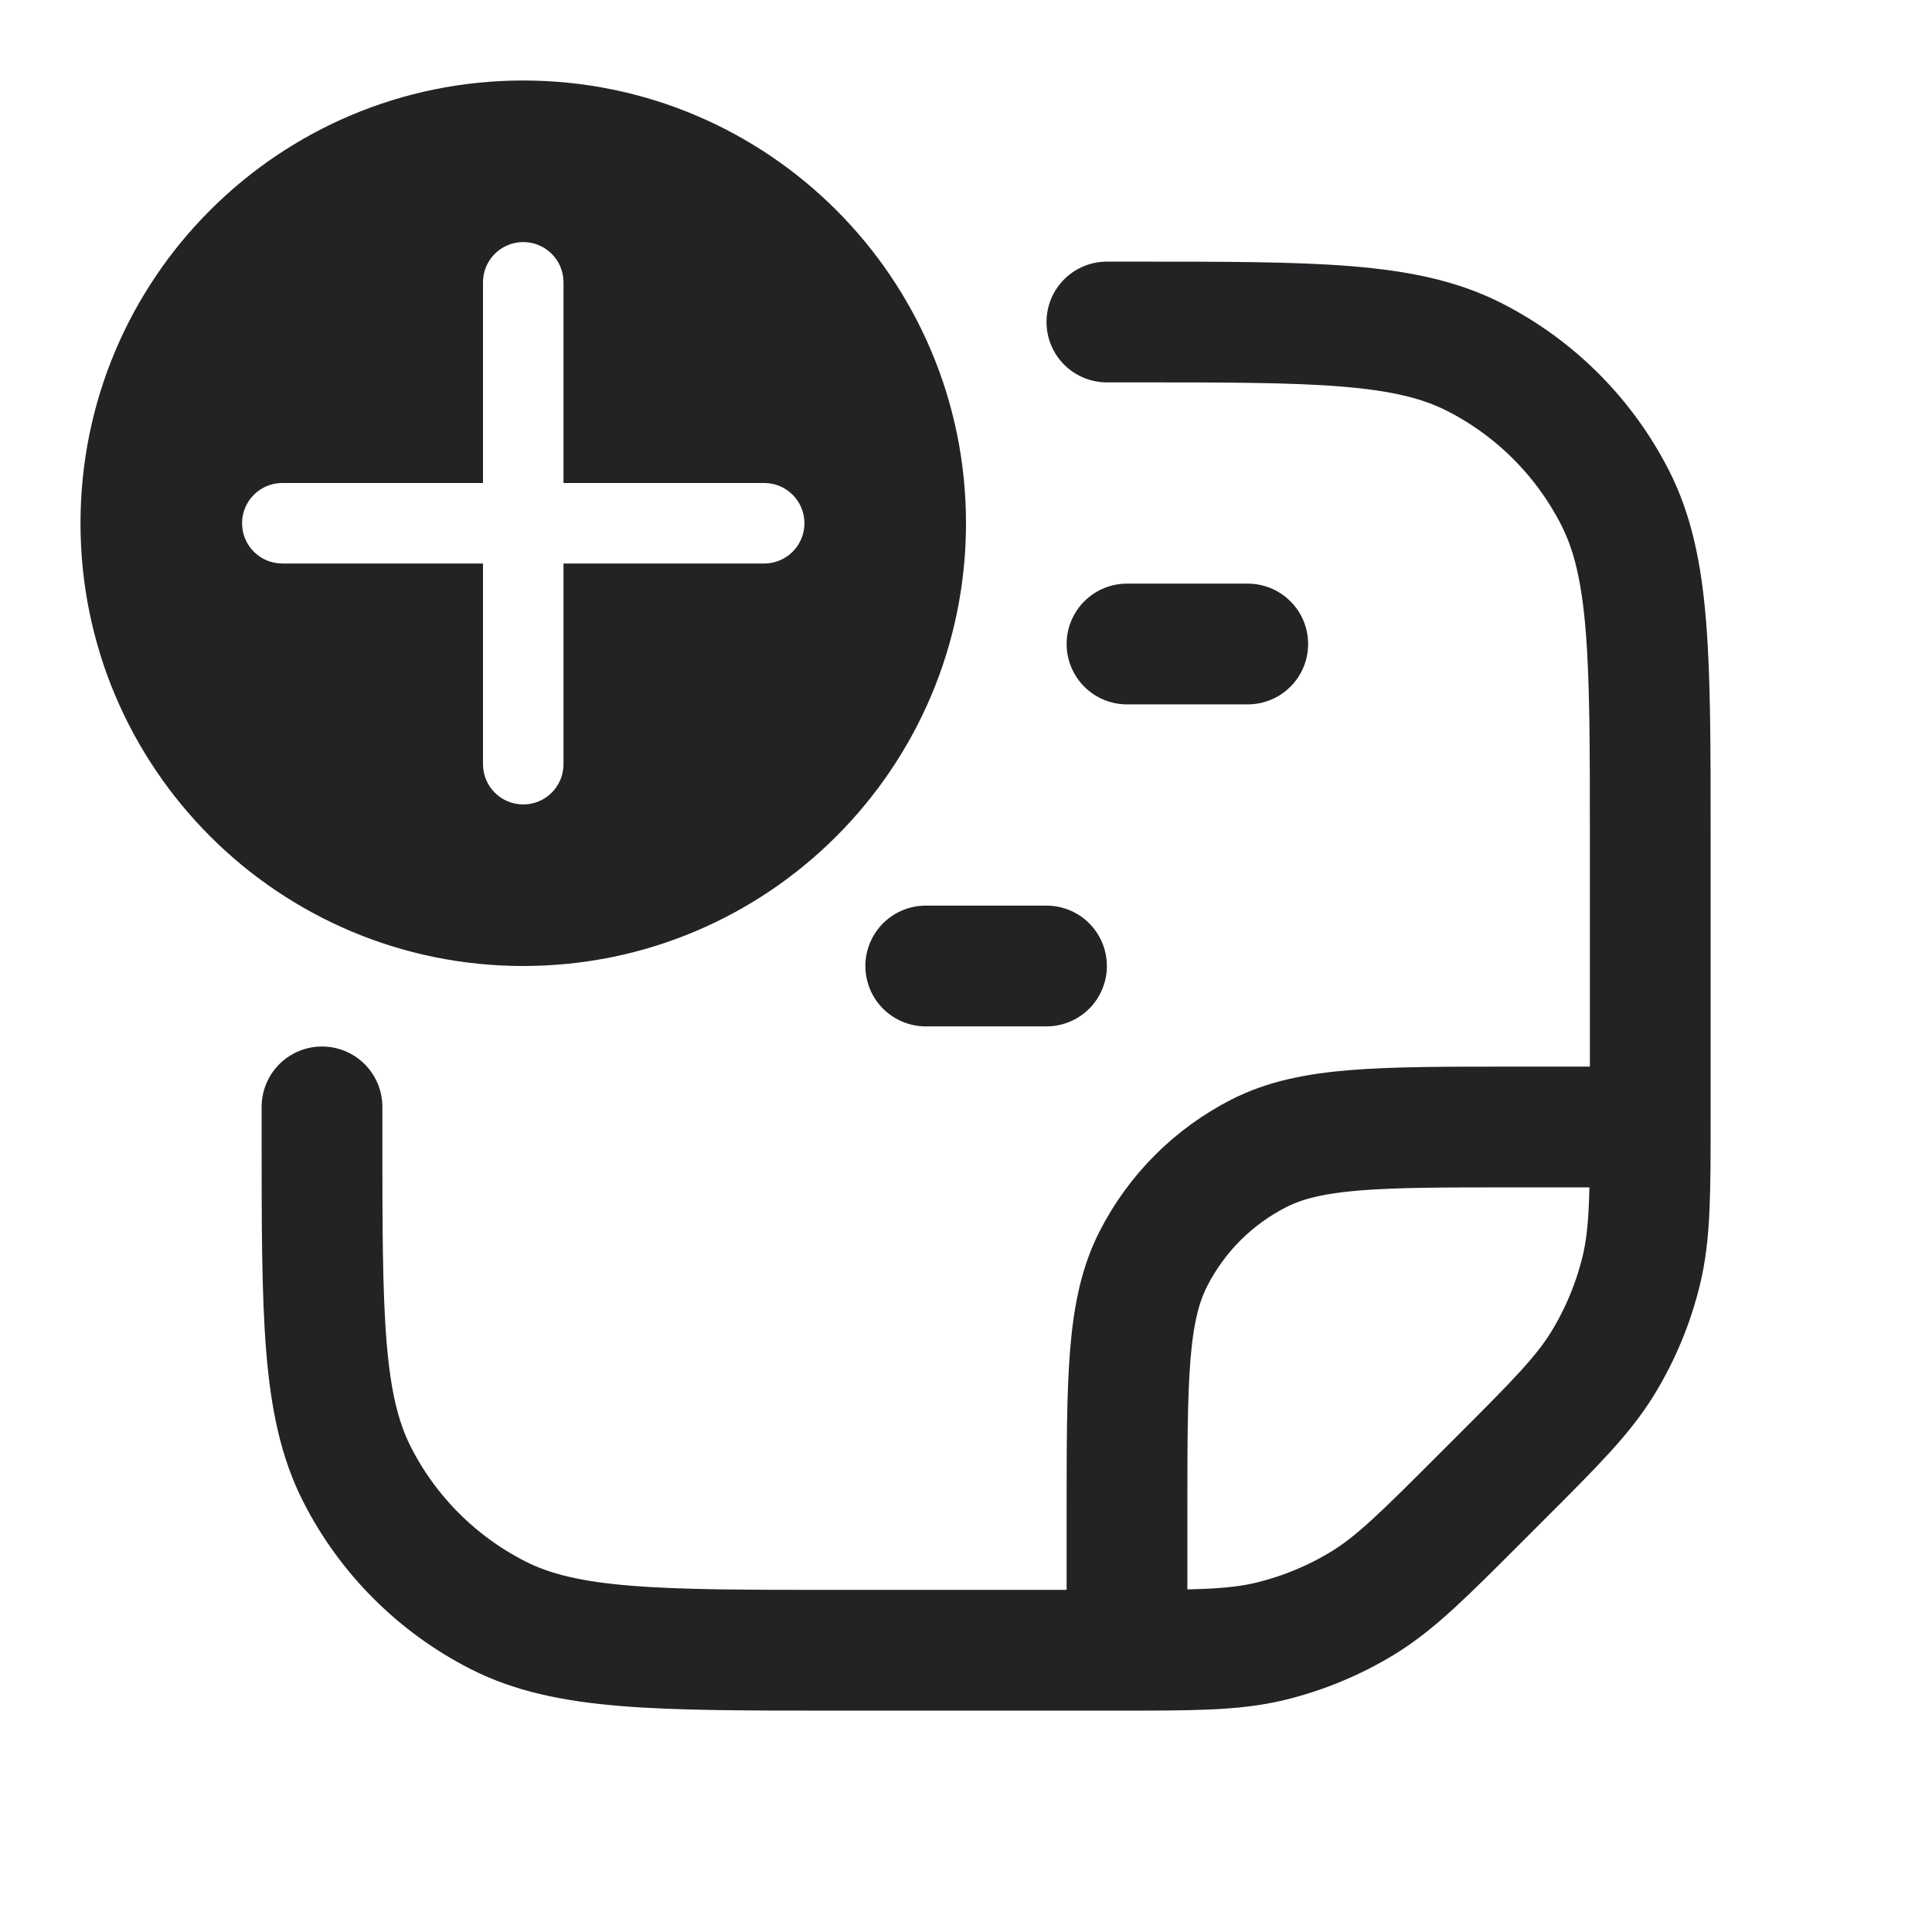
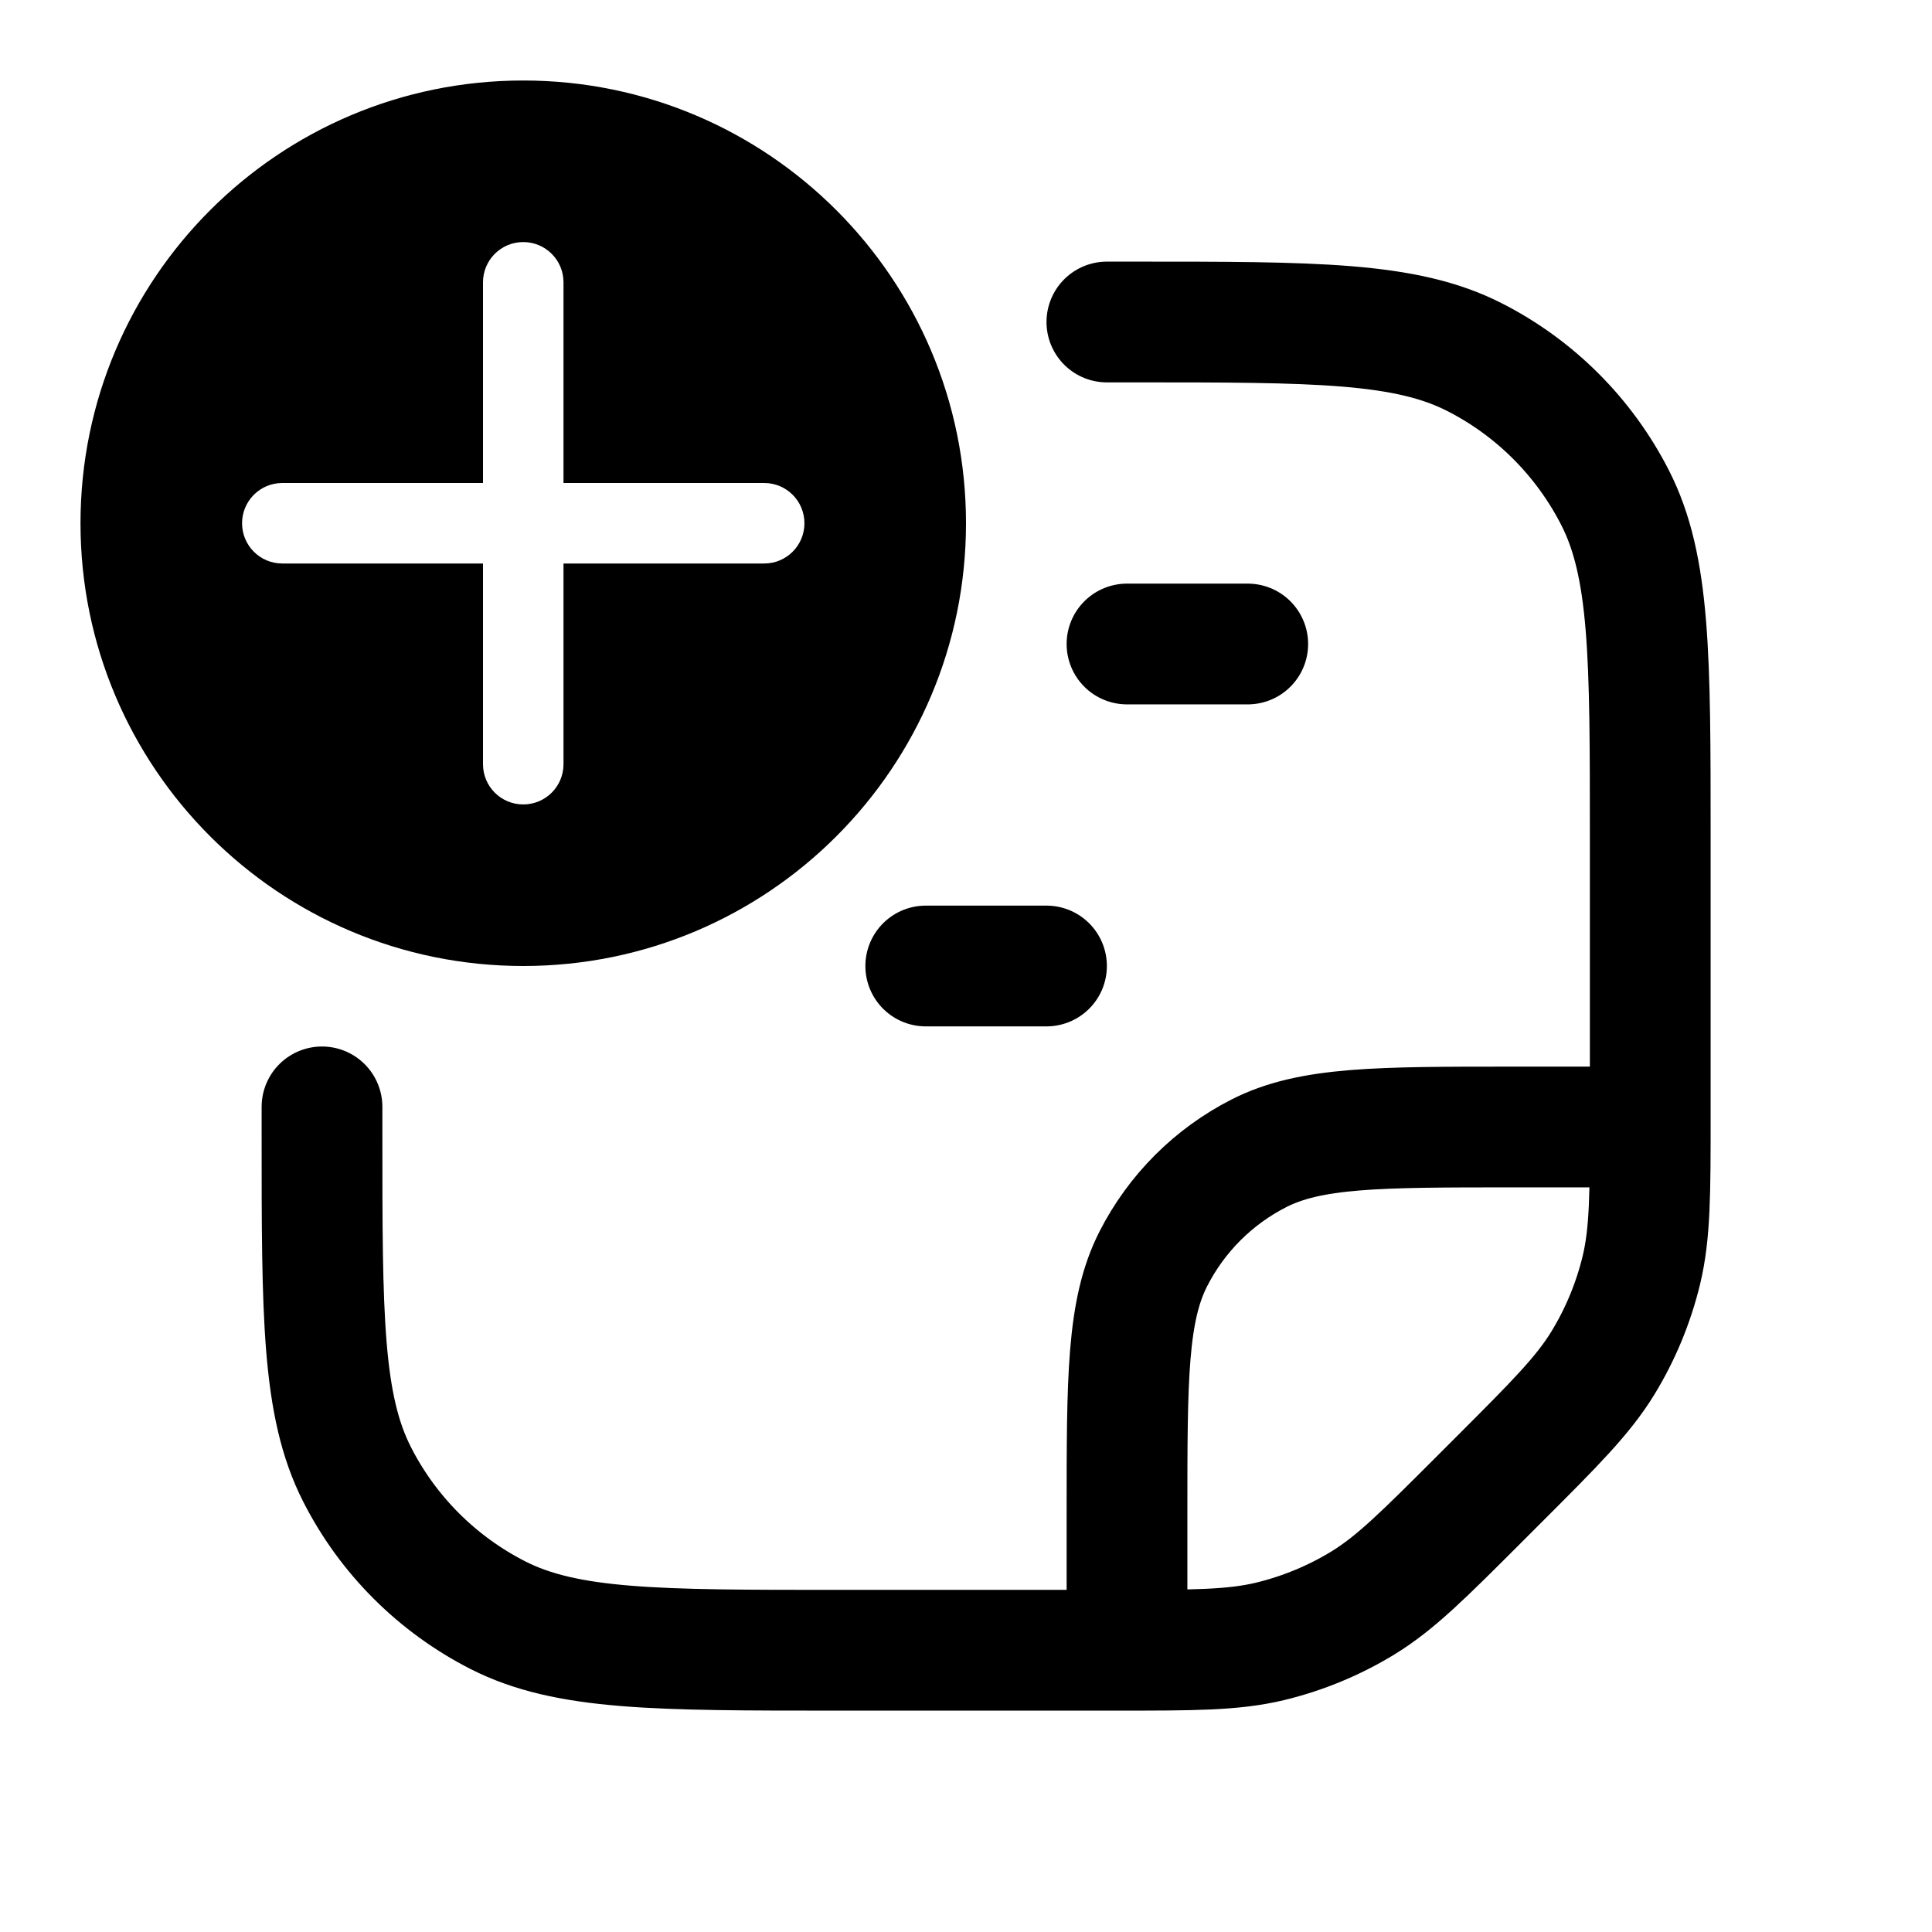
<svg xmlns="http://www.w3.org/2000/svg" width="24" height="24" viewBox="0 0 24 24" fill="none">
-   <path fill-rule="evenodd" clip-rule="evenodd" d="M6.5 12C9.538 12 12 9.538 12 6.5C12 3.462 9.538 1 6.5 1C3.462 1 1 3.462 1 6.5C1 9.538 3.462 12 6.5 12ZM6.5 3.007C6.776 3.007 7 3.23 7 3.507V6H9.493C9.77 6 9.993 6.224 9.993 6.5C9.993 6.776 9.77 7 9.493 7H7V9.493C7 9.77 6.776 9.993 6.5 9.993C6.224 9.993 6 9.77 6 9.493V7H3.507C3.23 7 3.007 6.776 3.007 6.5C3.007 6.224 3.23 6 3.507 6H6V3.507C6 3.23 6.224 3.007 6.5 3.007Z" fill="#212325" />
-   <path d="M20.5 14H18.8C17.12 14 16.28 14 15.638 14.327C15.073 14.615 14.615 15.073 14.327 15.638C14 16.28 14 17.12 14 18.8V20.5M15.5 8H14M11.5 12H13M13.75 4H14.1C16.34 4 17.46 4 18.316 4.436C19.069 4.819 19.68 5.431 20.064 6.184C20.5 7.04 20.5 8.16 20.5 10.4V13.849C20.5 14.827 20.5 15.317 20.39 15.777C20.291 16.185 20.13 16.575 19.911 16.933C19.663 17.337 19.317 17.683 18.625 18.375L18.375 18.625C17.683 19.317 17.337 19.663 16.933 19.911C16.575 20.13 16.185 20.291 15.777 20.39C15.317 20.5 14.827 20.5 13.849 20.5H10.4C8.16 20.5 7.04 20.5 6.184 20.064C5.431 19.68 4.819 19.069 4.436 18.316C4 17.46 4 16.34 4 14.1V13.75" stroke="#212325" stroke-width="1.5" stroke-linecap="round" stroke-linejoin="round" />
+   <path fill-rule="evenodd" clip-rule="evenodd" d="M6.5 12C9.538 12 12 9.538 12 6.5C12 3.462 9.538 1 6.5 1C3.462 1 1 3.462 1 6.5C1 9.538 3.462 12 6.5 12ZM6.5 3.007C6.776 3.007 7 3.23 7 3.507V6H9.493C9.77 6 9.993 6.224 9.993 6.5C9.993 6.776 9.77 7 9.493 7H7V9.493C7 9.77 6.776 9.993 6.5 9.993C6.224 9.993 6 9.77 6 9.493V7H3.507C3.23 7 3.007 6.776 3.007 6.5C3.007 6.224 3.23 6 3.507 6H6V3.507C6 3.23 6.224 3.007 6.5 3.007Z" fill="currentColor" />
+   <path d="M20.5 14H18.8C17.12 14 16.28 14 15.638 14.327C15.073 14.615 14.615 15.073 14.327 15.638C14 16.28 14 17.12 14 18.8V20.5M15.5 8H14M11.5 12H13M13.75 4H14.1C16.34 4 17.46 4 18.316 4.436C19.069 4.819 19.68 5.431 20.064 6.184C20.5 7.04 20.5 8.16 20.5 10.4V13.849C20.5 14.827 20.5 15.317 20.39 15.777C20.291 16.185 20.13 16.575 19.911 16.933C19.663 17.337 19.317 17.683 18.625 18.375L18.375 18.625C17.683 19.317 17.337 19.663 16.933 19.911C16.575 20.13 16.185 20.291 15.777 20.39C15.317 20.5 14.827 20.5 13.849 20.5H10.4C8.16 20.5 7.04 20.5 6.184 20.064C5.431 19.68 4.819 19.069 4.436 18.316C4 17.46 4 16.34 4 14.1V13.75" stroke="currentColor" stroke-width="1.5" stroke-linecap="round" stroke-linejoin="round" />
</svg>
